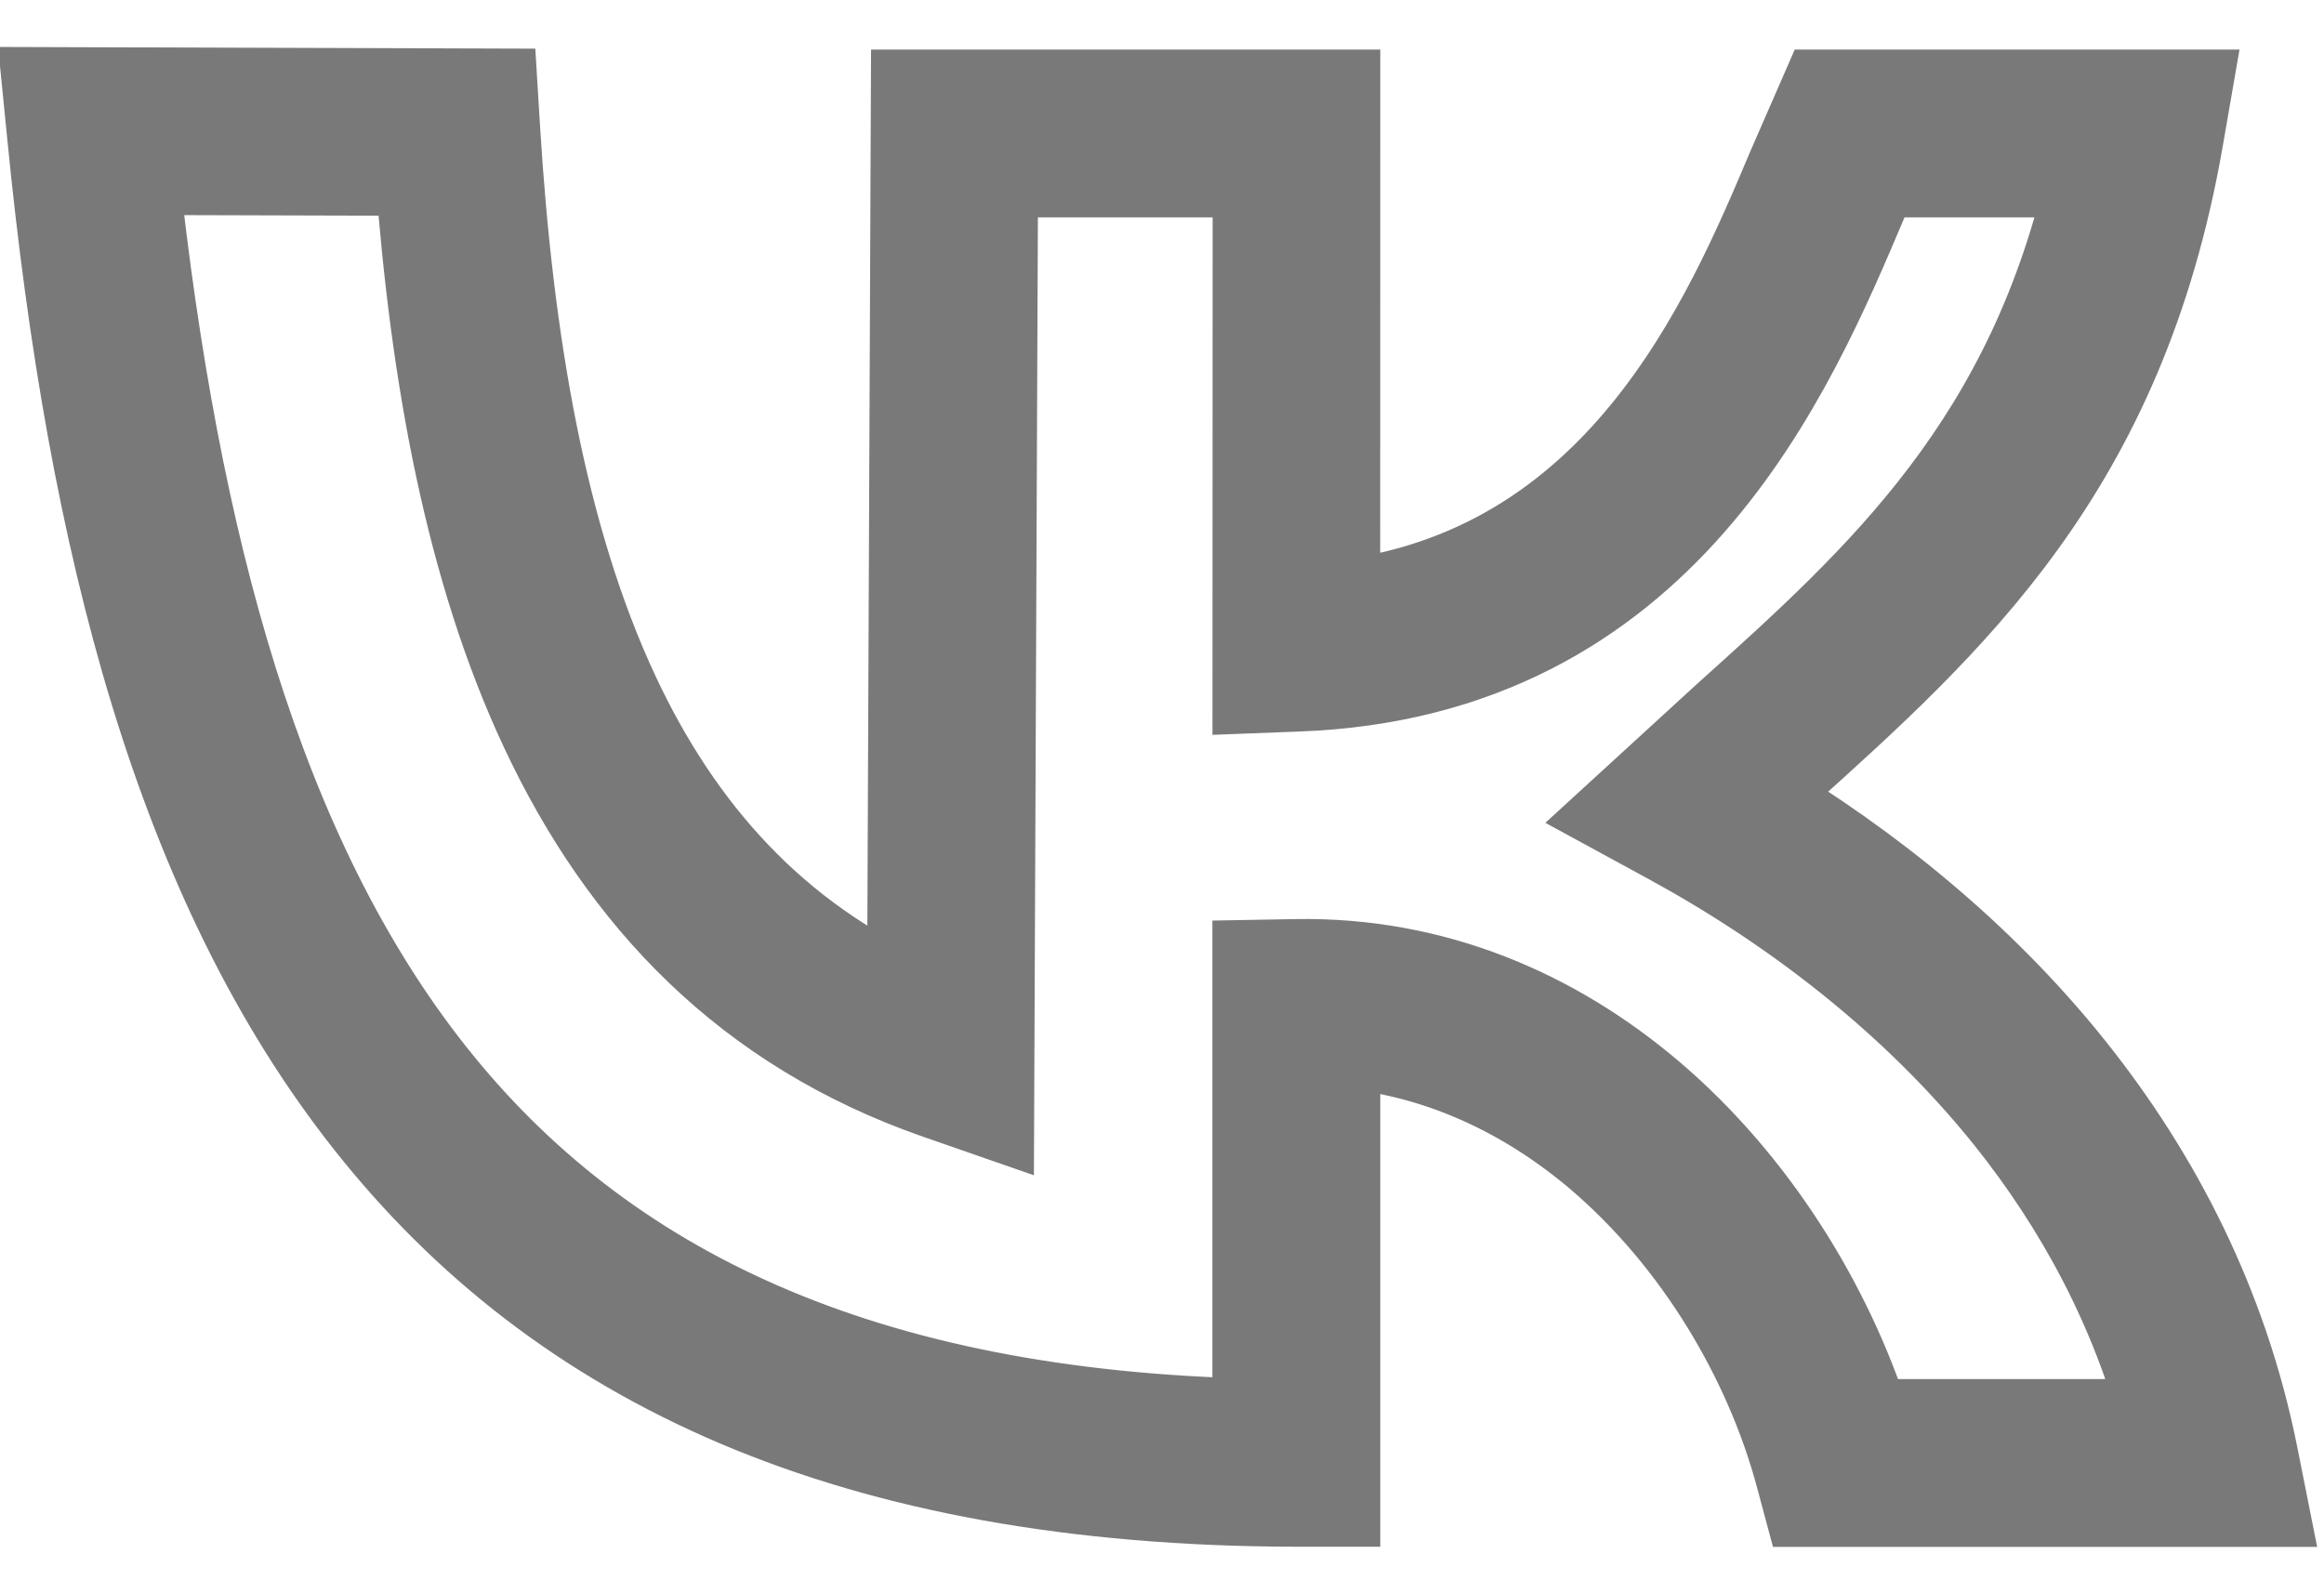
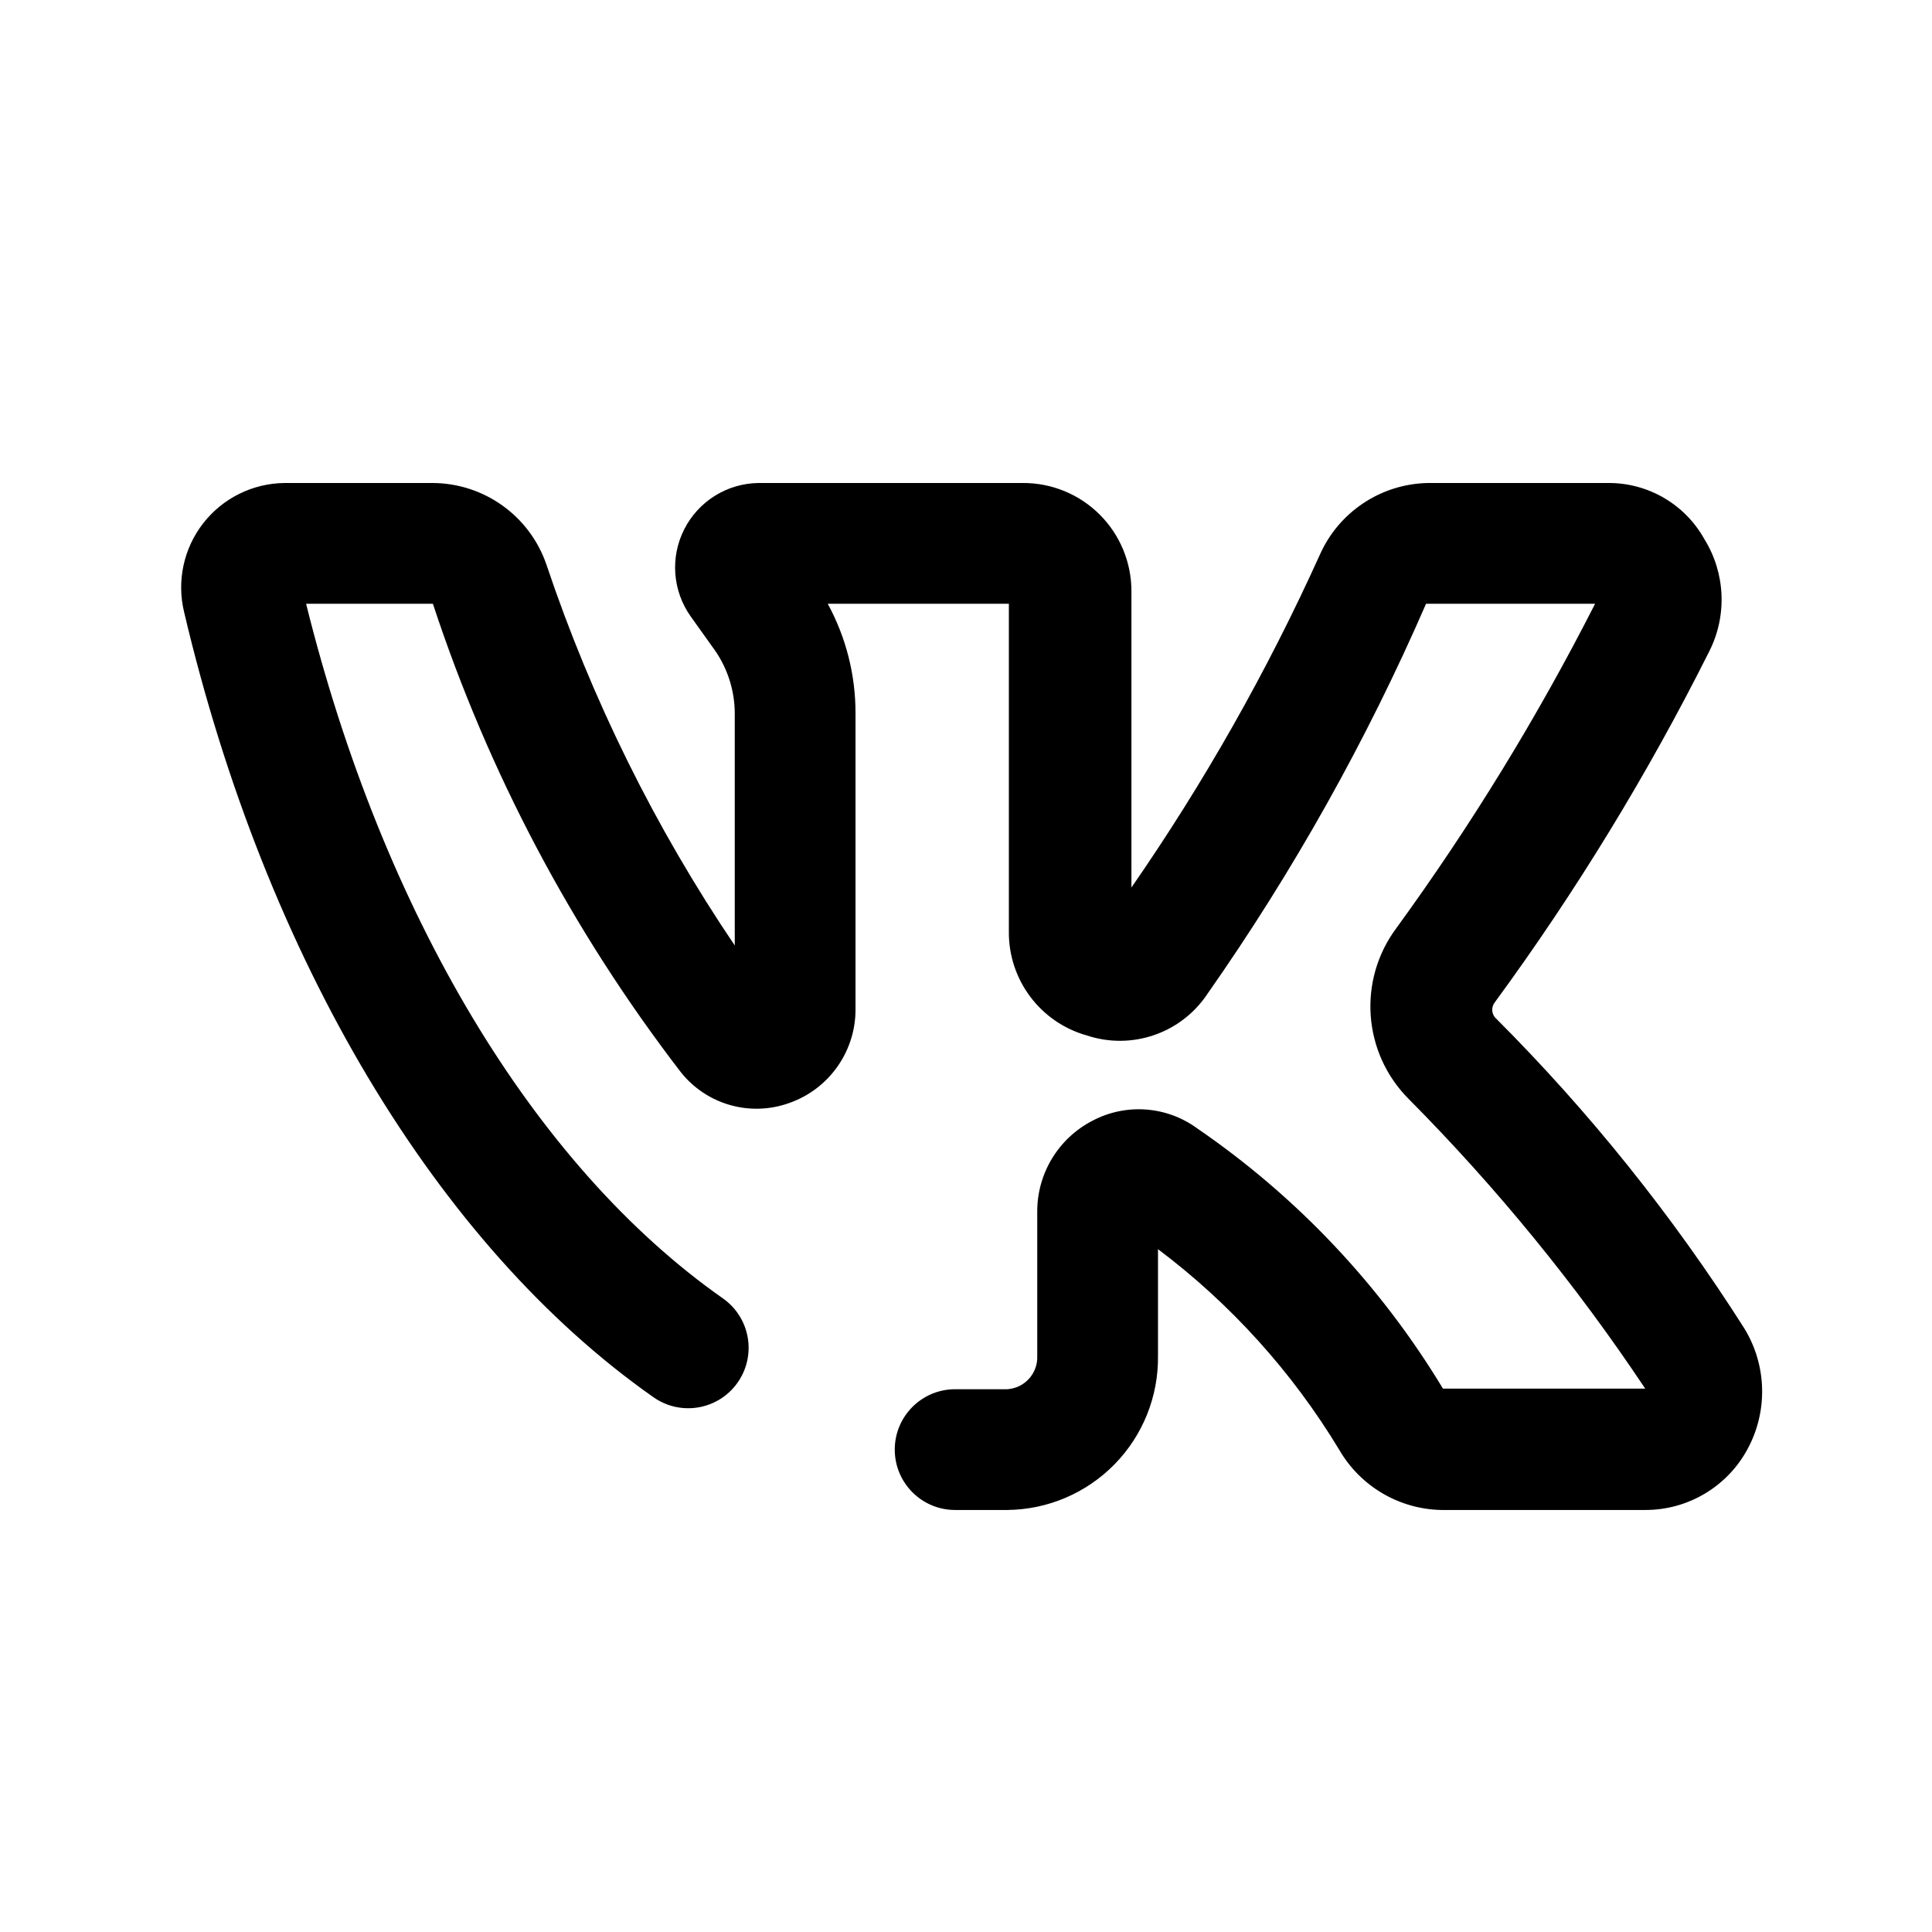
- <svg xmlns="http://www.w3.org/2000/svg" width="25" height="17" viewBox="0 0 25 17" fill="none">
-   <path d="M1.421 1.813C1.858 5.871 2.765 9.224 4.619 11.567C6.461 13.895 9.272 15.249 13.542 15.335V10.396L13.939 10.389C15.424 10.362 16.713 10.93 17.74 11.803C18.848 12.747 19.651 14.053 20.061 15.338H23.322C22.991 14.069 22.388 12.96 21.63 12.011C20.609 10.738 19.301 9.742 17.97 9.017L17.478 8.749L18.595 7.726C20.254 6.234 21.88 4.772 22.528 1.839H20.156L20.032 2.132C19.237 4.014 17.881 7.226 13.96 7.371L13.543 7.387L13.545 1.839H10.667L10.625 11.943L10.093 11.758C8.057 11.048 6.727 9.655 5.871 7.823C5.079 6.129 4.697 4.063 4.534 1.822L1.421 1.813ZM3.99 12.064C1.957 9.496 1.009 5.848 0.576 1.449L0.532 1.007L5.288 1.022L5.311 1.398C5.453 3.695 5.812 5.802 6.598 7.484C7.286 8.957 8.314 10.112 9.827 10.788L9.868 1.033H14.348L14.347 6.538C17.44 6.2 18.6 3.456 19.291 1.819L19.634 1.033H23.497L23.415 1.506C22.796 5.031 20.984 6.661 19.133 8.325L18.84 8.589C20.086 9.332 21.29 10.302 22.255 11.508C23.185 12.672 23.899 14.055 24.221 15.662L24.317 16.144H19.456L19.376 15.846C19.04 14.613 18.287 13.328 17.22 12.417C16.426 11.742 15.453 11.276 14.348 11.201V16.142H13.945C9.174 16.134 6.043 14.66 3.99 12.064Z" fill="#797979" stroke="#797979" />
+ <svg xmlns="http://www.w3.org/2000/svg" version="1.1" width="512" height="512" x="0" y="0" viewBox="0 0 32 32" style="enable-background:new 0 0 512 512" xml:space="preserve" class="">
+   <g>
+     <path d="M28.89 22a30.07 30.07 0 0 0-4.13-5.15.2.2 0 0 1 0-.25 40.66 40.66 0 0 0 3.55-5.81 1.9 1.9 0 0 0-.08-1.86A1.81 1.81 0 0 0 26.65 8h-3a2 2 0 0 0-1.79 1.19 35 35 0 0 1-3.12 5.51V9.8a1.79 1.79 0 0 0-1.8-1.8h-4.38a1.4 1.4 0 0 0-1.12 2.21l.4.56a1.84 1.84 0 0 1 .33 1.05v3.84a26.11 26.11 0 0 1-3.12-6.31A2 2 0 0 0 7.16 8H4.71a1.73 1.73 0 0 0-1.66 2.14c1.35 5.73 4.18 10.48 7.77 13a1 1 0 0 0 1.39-.23 1 1 0 0 0-.23-1.4C8.84 19.31 6.34 15.12 5.07 10h2.1a26.12 26.12 0 0 0 4.1 7.75 1.6 1.6 0 0 0 1.8.52 1.64 1.64 0 0 0 1.1-1.57v-4.88a3.78 3.78 0 0 0-.46-1.82h3v5.43A1.77 1.77 0 0 0 18 17.15a1.74 1.74 0 0 0 2-.69A36.87 36.87 0 0 0 23.62 10h2.8a39.81 39.81 0 0 1-3.29 5.37 2.17 2.17 0 0 0 .2 2.83 32.08 32.08 0 0 1 3.92 4.8H23.9a14 14 0 0 0-4.07-4.31 1.64 1.64 0 0 0-1.73-.13 1.69 1.69 0 0 0-.92 1.52v2.38a.53.53 0 0 1-.5.55h-.86a1 1 0 0 0 0 2h.86a2.52 2.52 0 0 0 2.5-2.55v-1.77a11.78 11.78 0 0 1 3 3.32 2 2 0 0 0 1.69 1h3.38a1.92 1.92 0 0 0 1.69-1 2 2 0 0 0-.05-2.01Z" data-name="vk, vkontakte, media, social" fill="#000000" opacity="1" data-original="#000000" class="" />
+   </g>
</svg>
